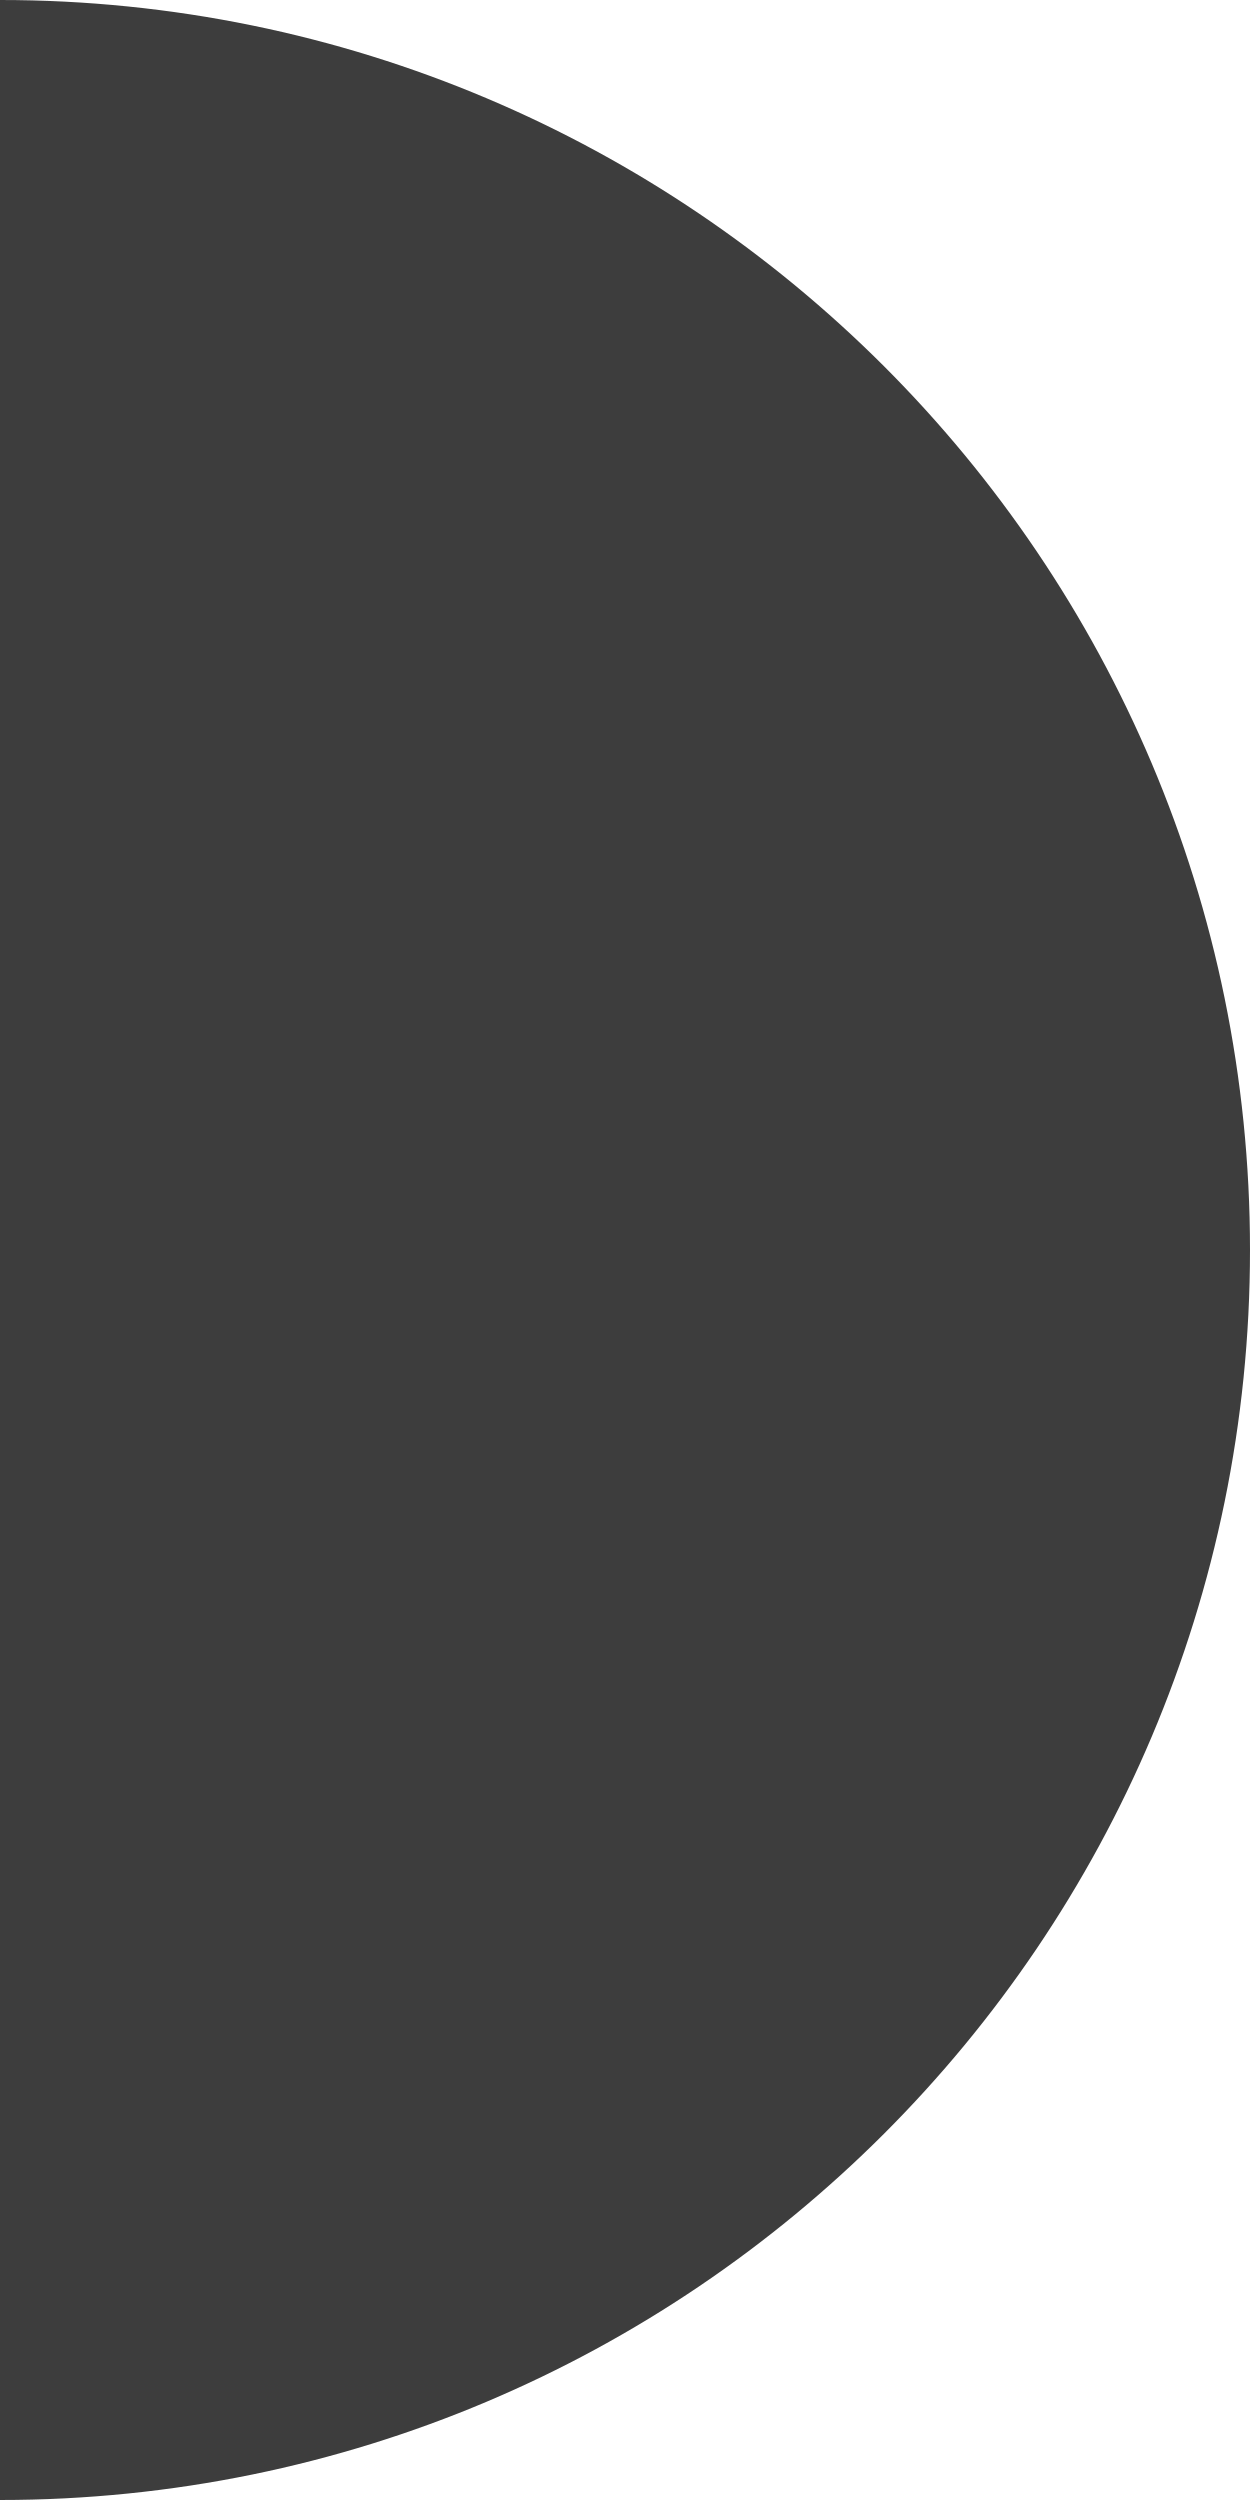
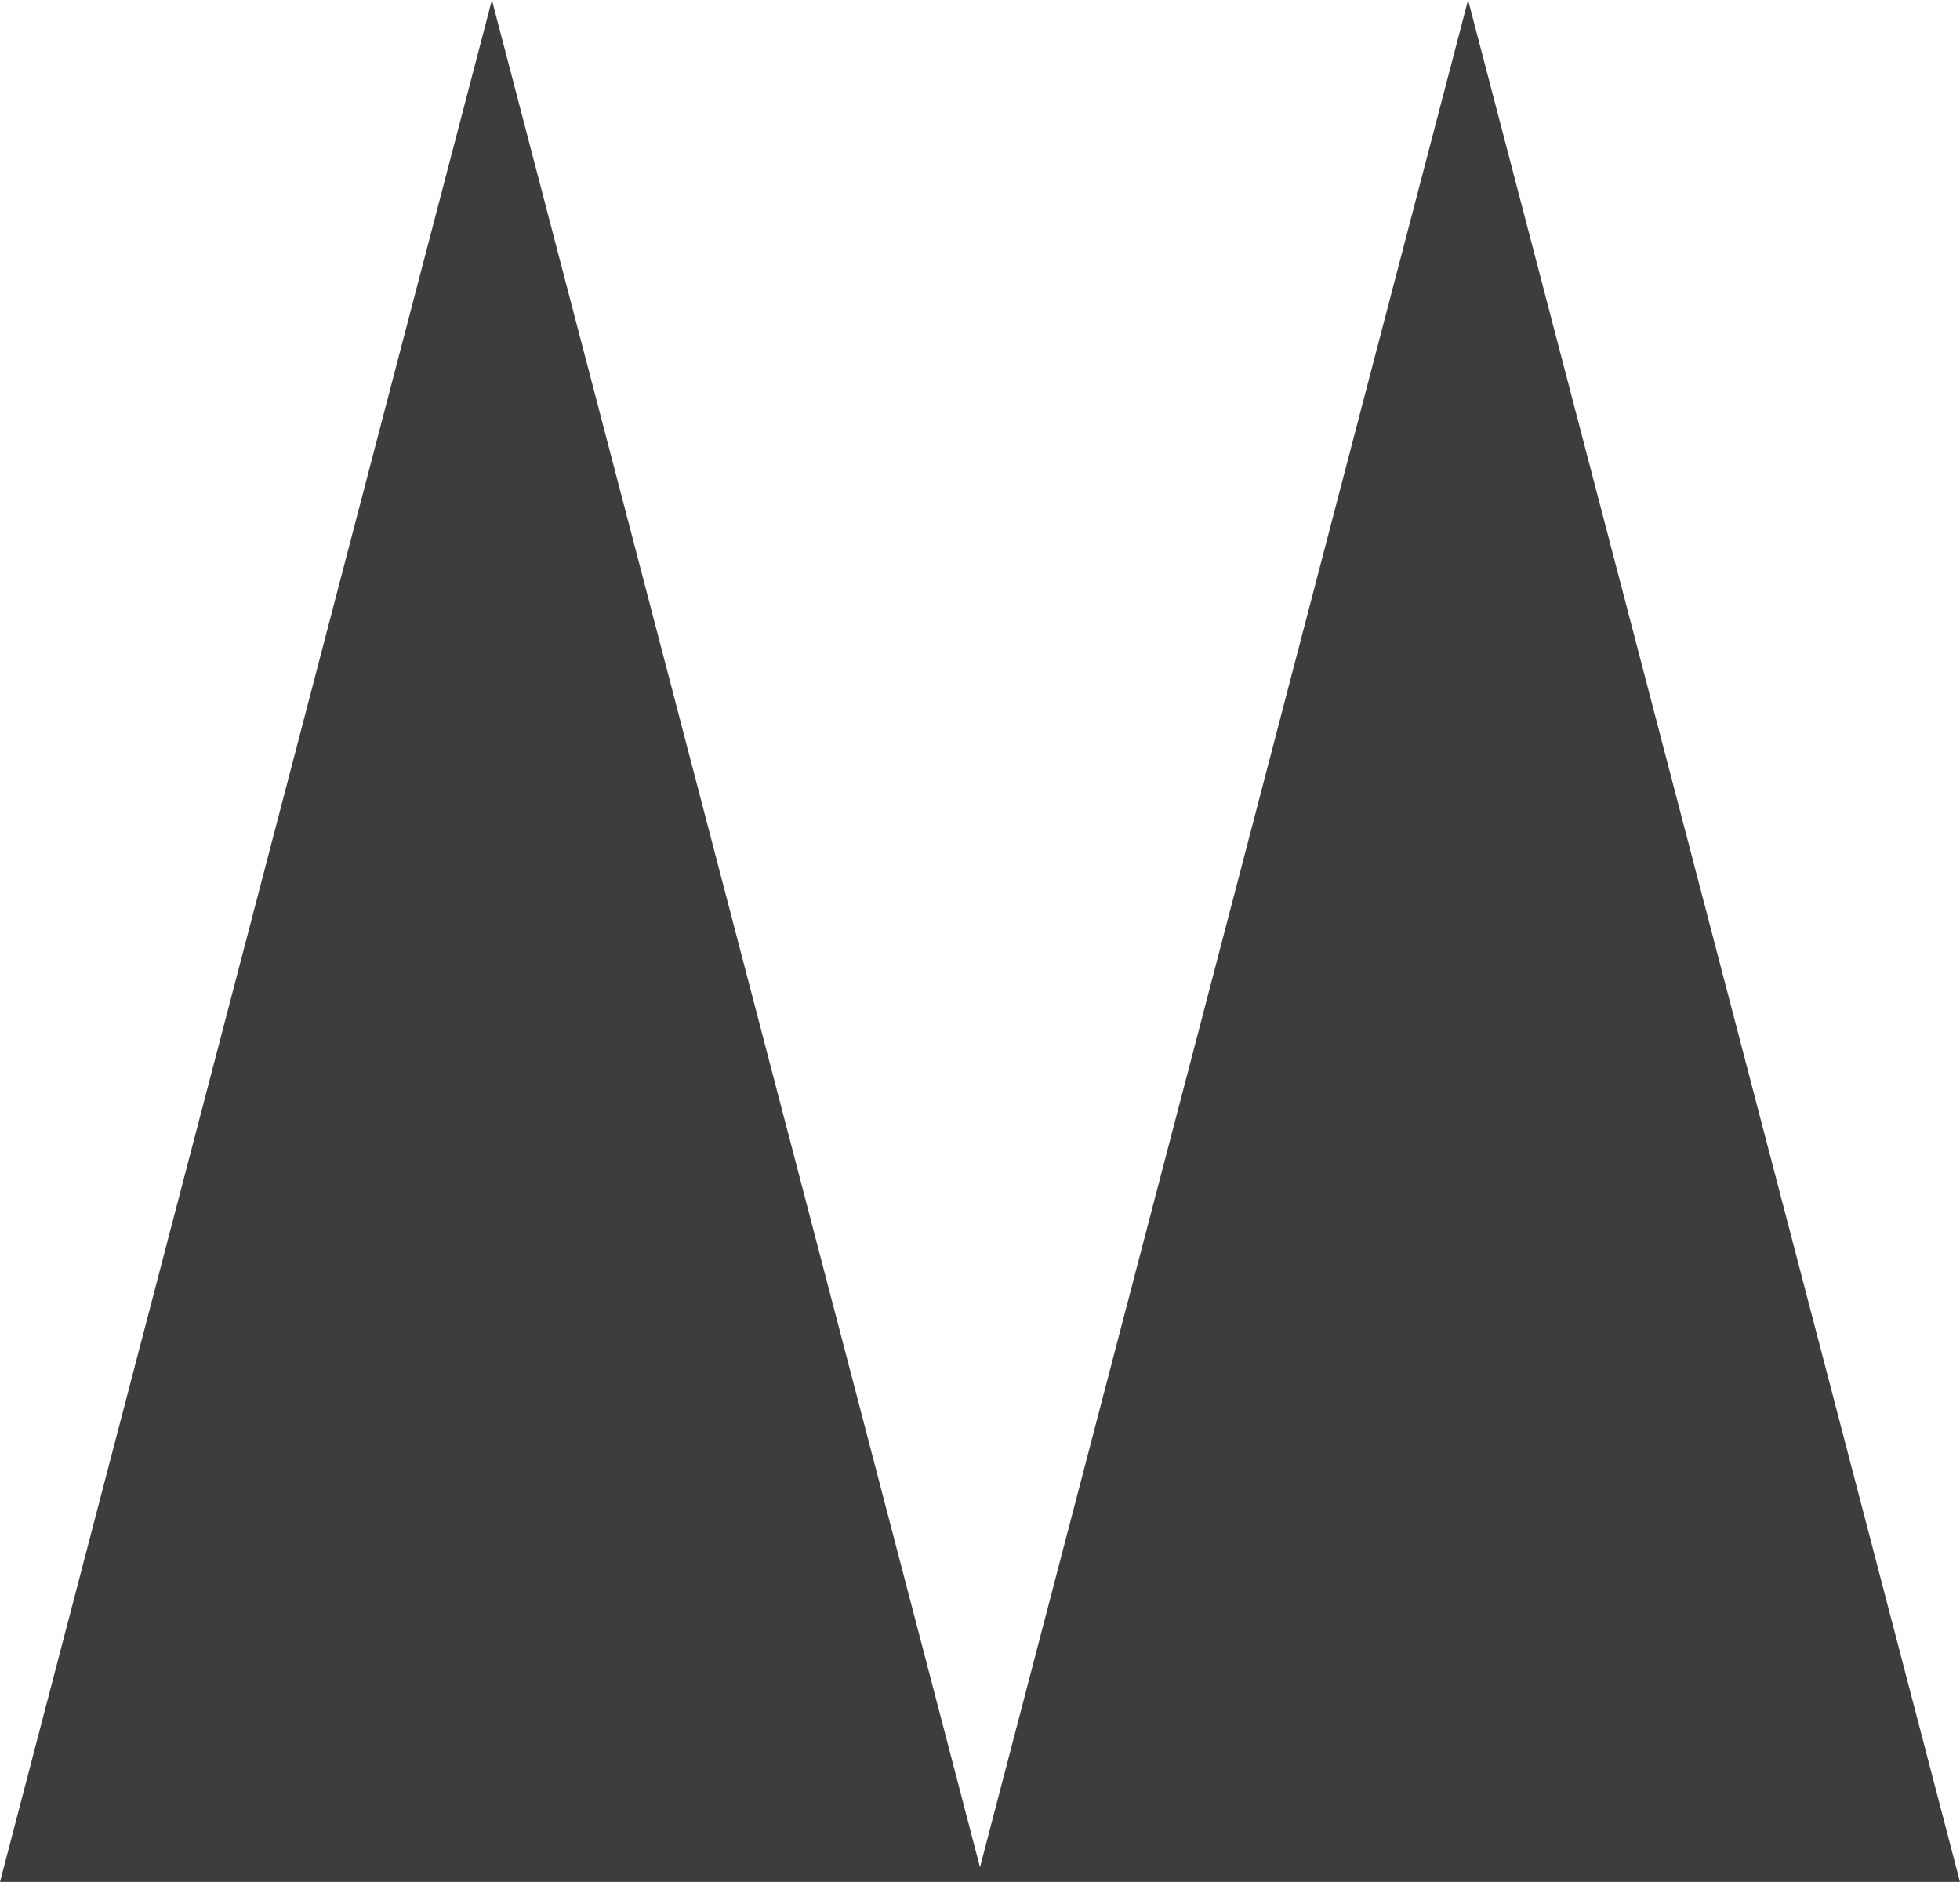
- <svg xmlns="http://www.w3.org/2000/svg" width="100" height="200" viewBox="0 0 100 200" fill="none">
-   <path fill-rule="evenodd" clip-rule="evenodd" d="M-8.74228e-06 200C55.228 200 100 155.228 100 100C100 44.772 55.228 -1.95702e-06 0 -4.37114e-06L-8.74228e-06 200Z" fill="#3D3D3D" />
+ <svg xmlns="http://www.w3.org/2000/svg" width="200" height="192" viewBox="0 0 200 192" fill="none">
+   <path d="M199.999 191.991H0L50.195 0L99.999 190.489L149.803 0L199.999 191.991Z" fill="#3D3D3D" />
</svg>
